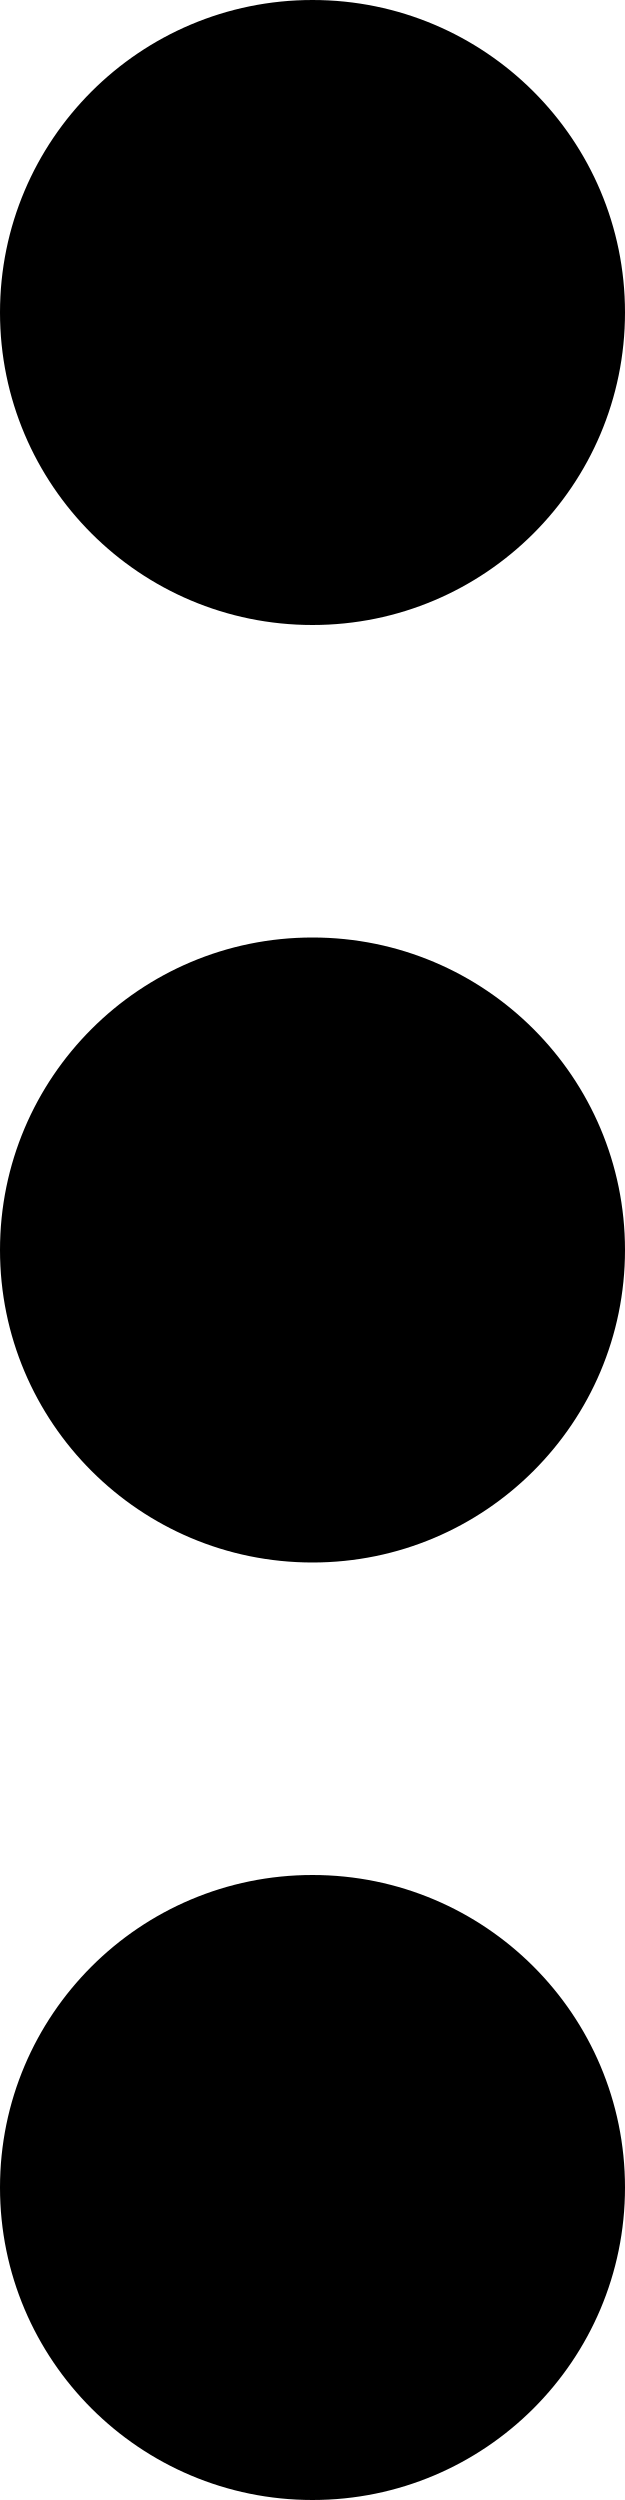
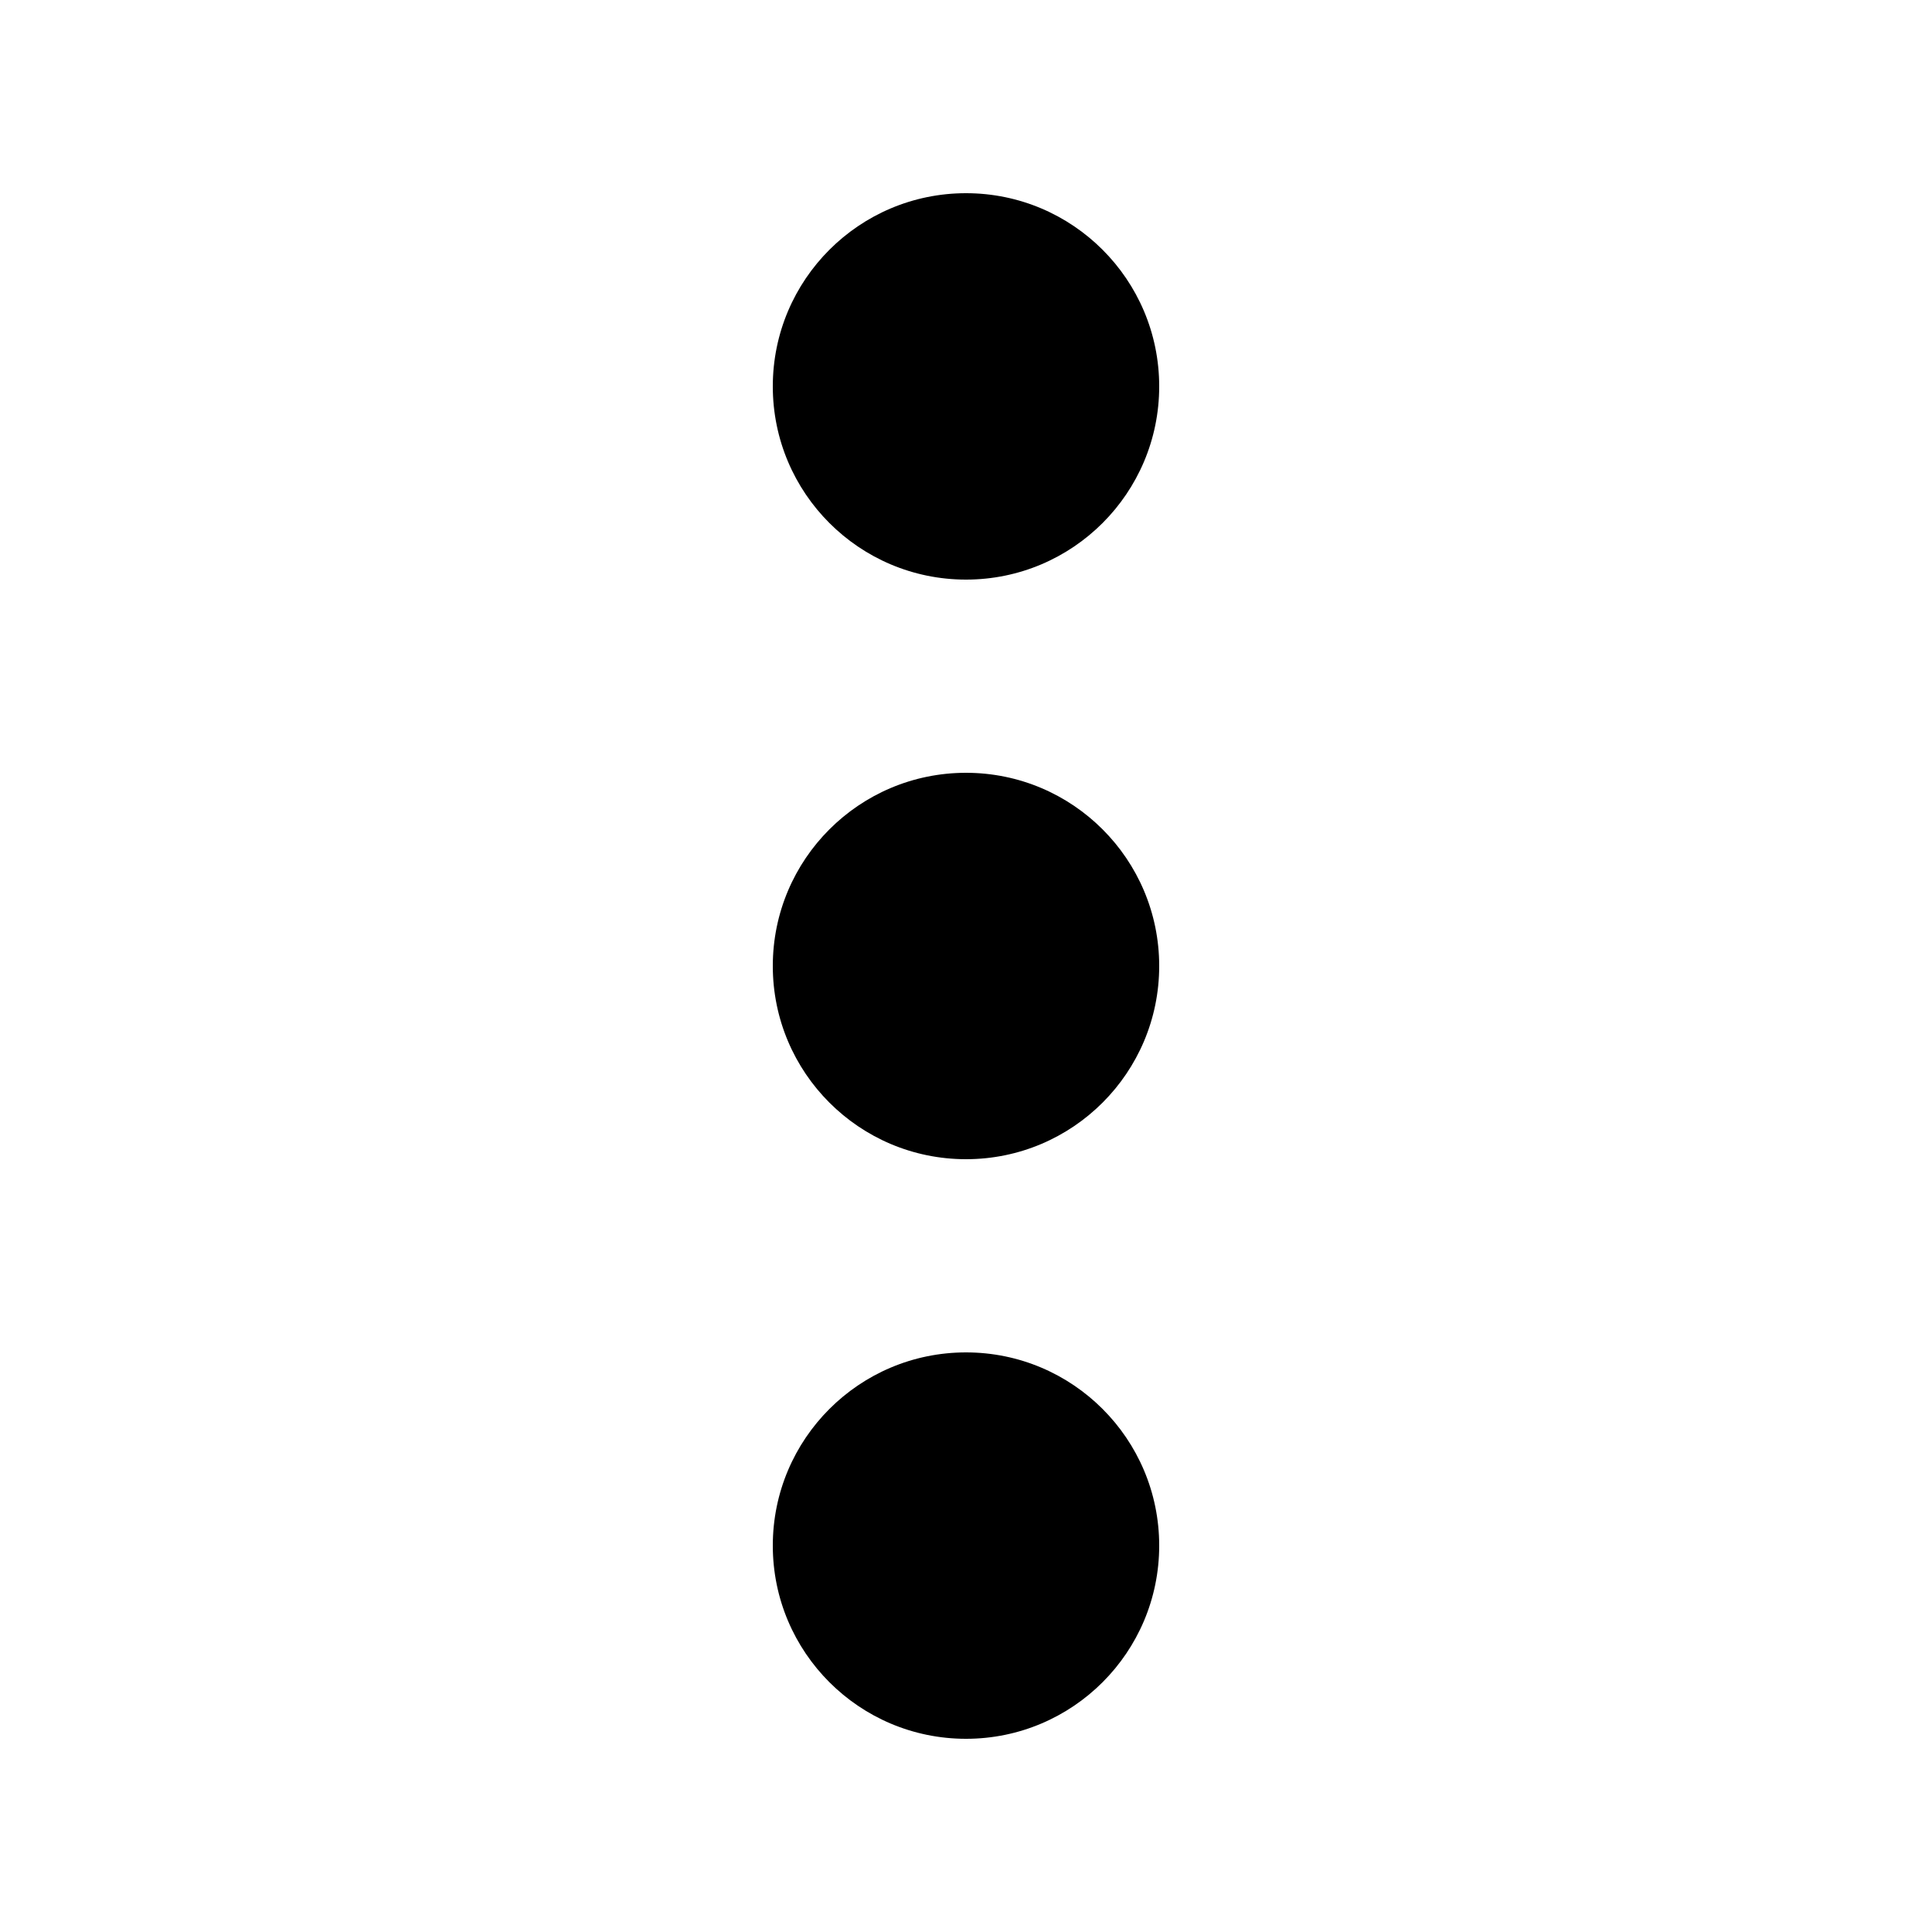
- <svg xmlns="http://www.w3.org/2000/svg" viewBox="0 0 4 16" fill="none">
-   <path d="M2 12a2 2 0 1 1 0 4 2 2 0 0 1 0-4m0-6a2 2 0 1 1 0 4 2 2 0 0 1 0-4m0-6a2 2 0 1 1 0 4 2 2 0 0 1 0-4" fill="currentColor" />
+ <svg xmlns="http://www.w3.org/2000/svg" width="20" height="20" viewBox="0 0 20 20" fill="none">
+   <path d="M10 14a2 2 0 1 1 0 4 2 2 0 0 1 0-4m0-6a2 2 0 1 1 0 4 2 2 0 0 1 0-4m0-6a2 2 0 1 1 0 4 2 2 0 0 1 0-4" fill="currentColor" />
</svg>
